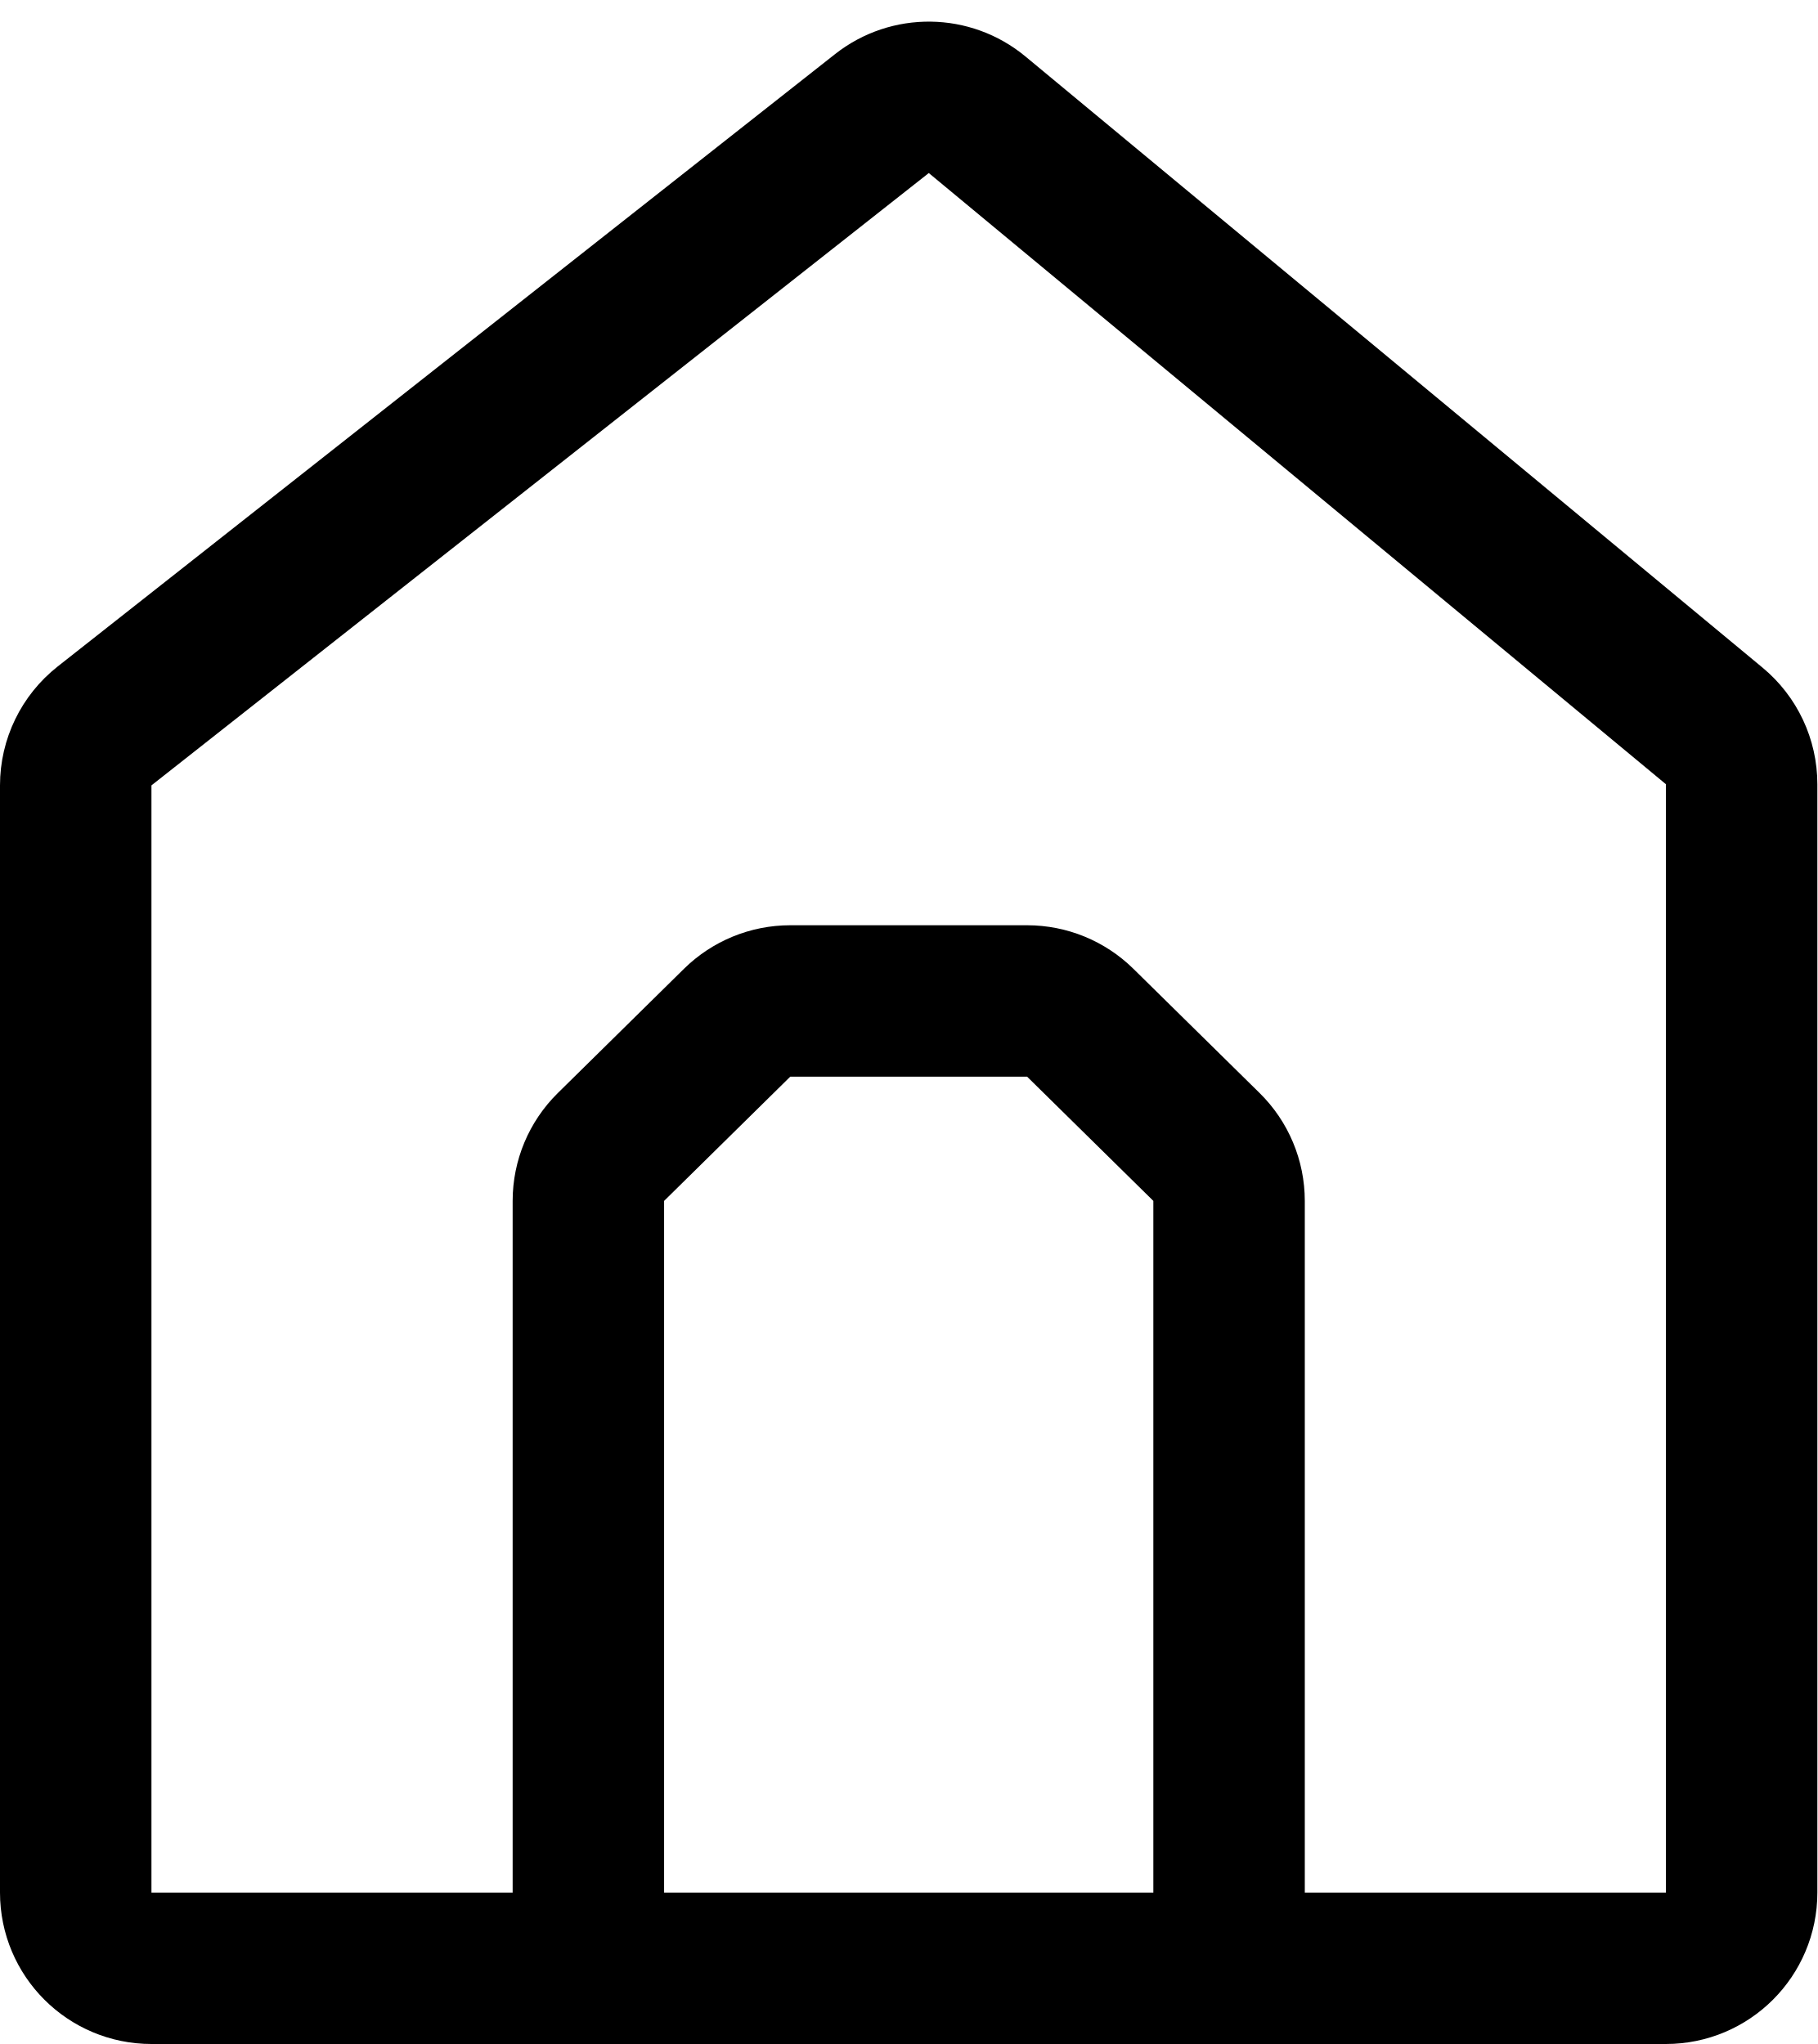
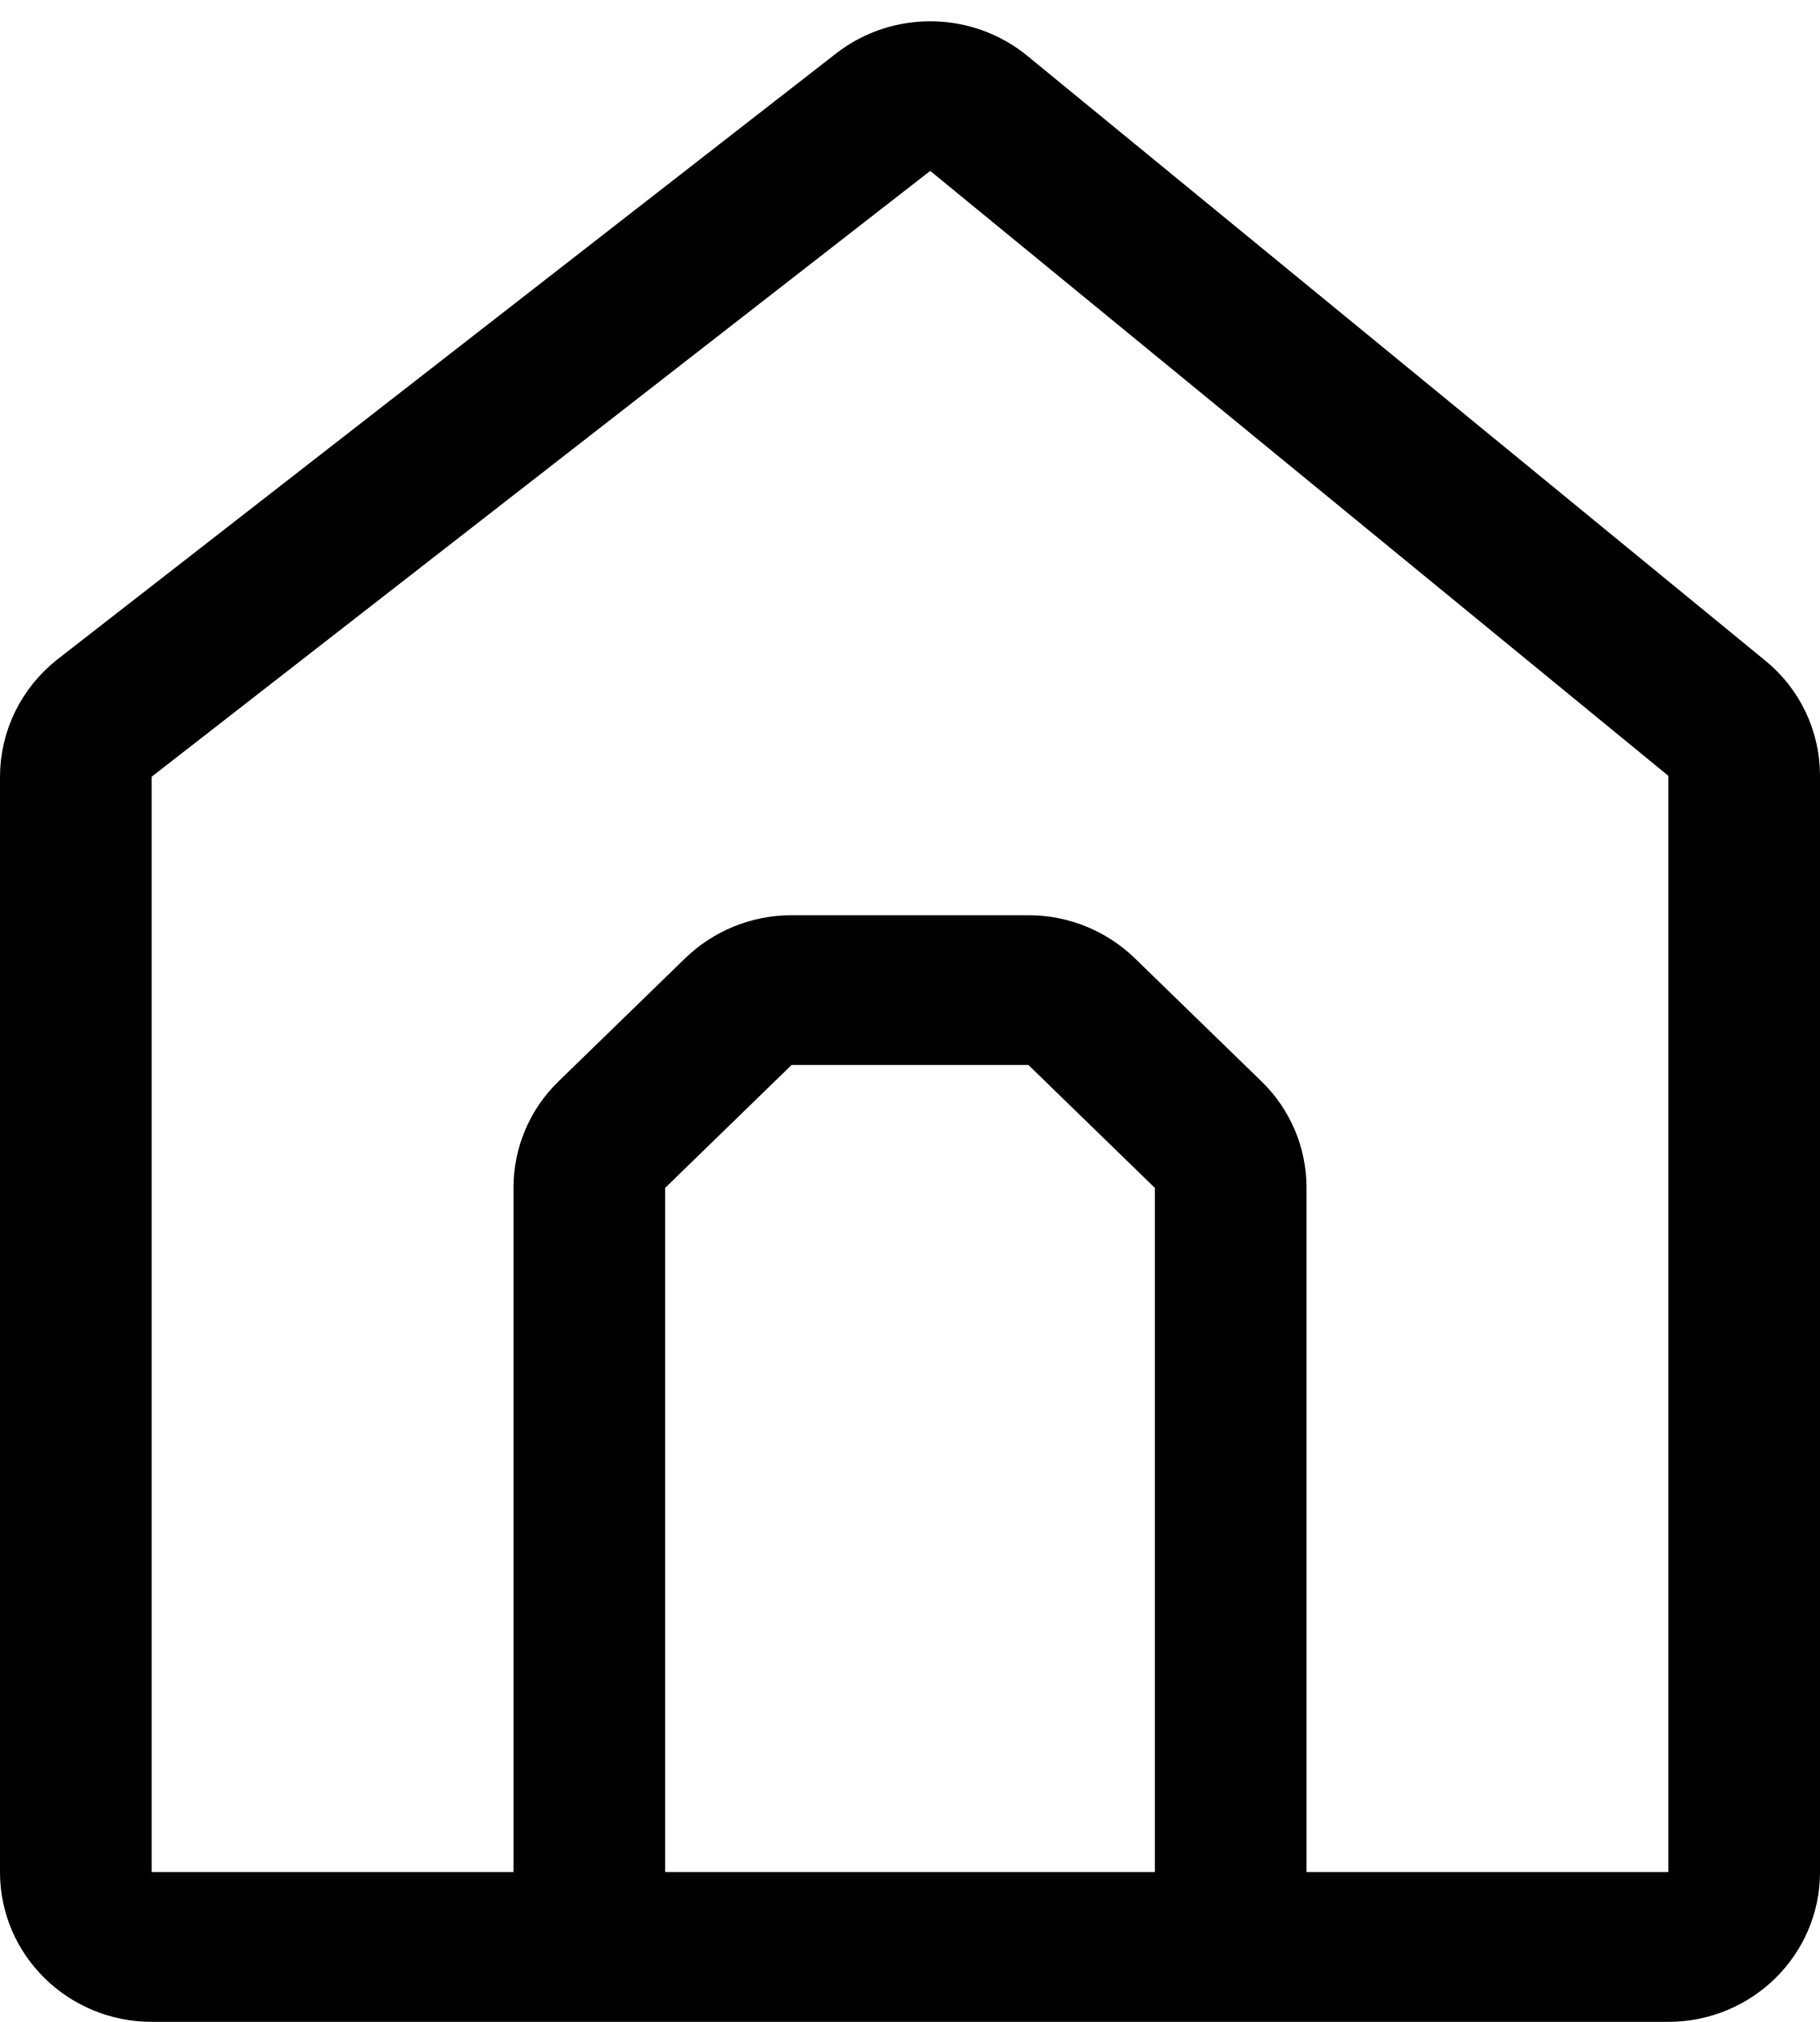
- <svg xmlns="http://www.w3.org/2000/svg" width="24" height="27" fill="none">
-   <path stroke="#000" stroke-width="2" d="M7.77 26H2a1 1 0 0 1-1-1V10.374a1 1 0 0 1 .381-.785L11.647 1.5a1 1 0 0 1 1.257.016l9.734 8.073a1 1 0 0 1 .362.77V25a1 1 0 0 1-1 1h-5.77m-8.46 0V15.863a1 1 0 0 1 .298-.712l1.666-1.641a1 1 0 0 1 .701-.288h3.13a1 1 0 0 1 .701.288l1.666 1.64a1 1 0 0 1 .299.713V26m-8.462 0h8.462" />
+ <svg xmlns="http://www.w3.org/2000/svg" width="px" height="px" viewBox="0 0 18 20" version="1.1">
+   <g id="surface1">
+     <path style="fill:none;stroke-width:2;stroke-linecap:butt;stroke-linejoin:miter;stroke:rgb(0%,0%,0%);stroke-opacity:1;stroke-miterlimit:4;" d="M 7.771 25.998 L 2 25.998 C 1.448 25.998 1 25.55 1 25.001 L 1 10.373 C 1 10.067 1.141 9.777 1.38 9.587 L 11.646 1.498 C 12.016 1.208 12.542 1.213 12.906 1.513 L 22.635 9.587 C 22.87 9.777 23 10.062 23 10.357 L 23 25.001 C 23 25.55 22.552 25.998 22 25.998 L 16.229 25.998 M 7.771 25.998 L 7.771 15.863 C 7.771 15.594 7.875 15.34 8.068 15.151 L 9.734 13.511 C 9.922 13.326 10.172 13.221 10.438 13.221 L 13.562 13.221 C 13.828 13.221 14.078 13.326 14.266 13.511 L 15.932 15.151 C 16.125 15.34 16.229 15.594 16.229 15.863 L 16.229 25.998 M 7.771 25.998 L 16.229 25.998 " transform="matrix(0.75,0,0,0.740741,0,0)" />
+   </g>
</svg>
